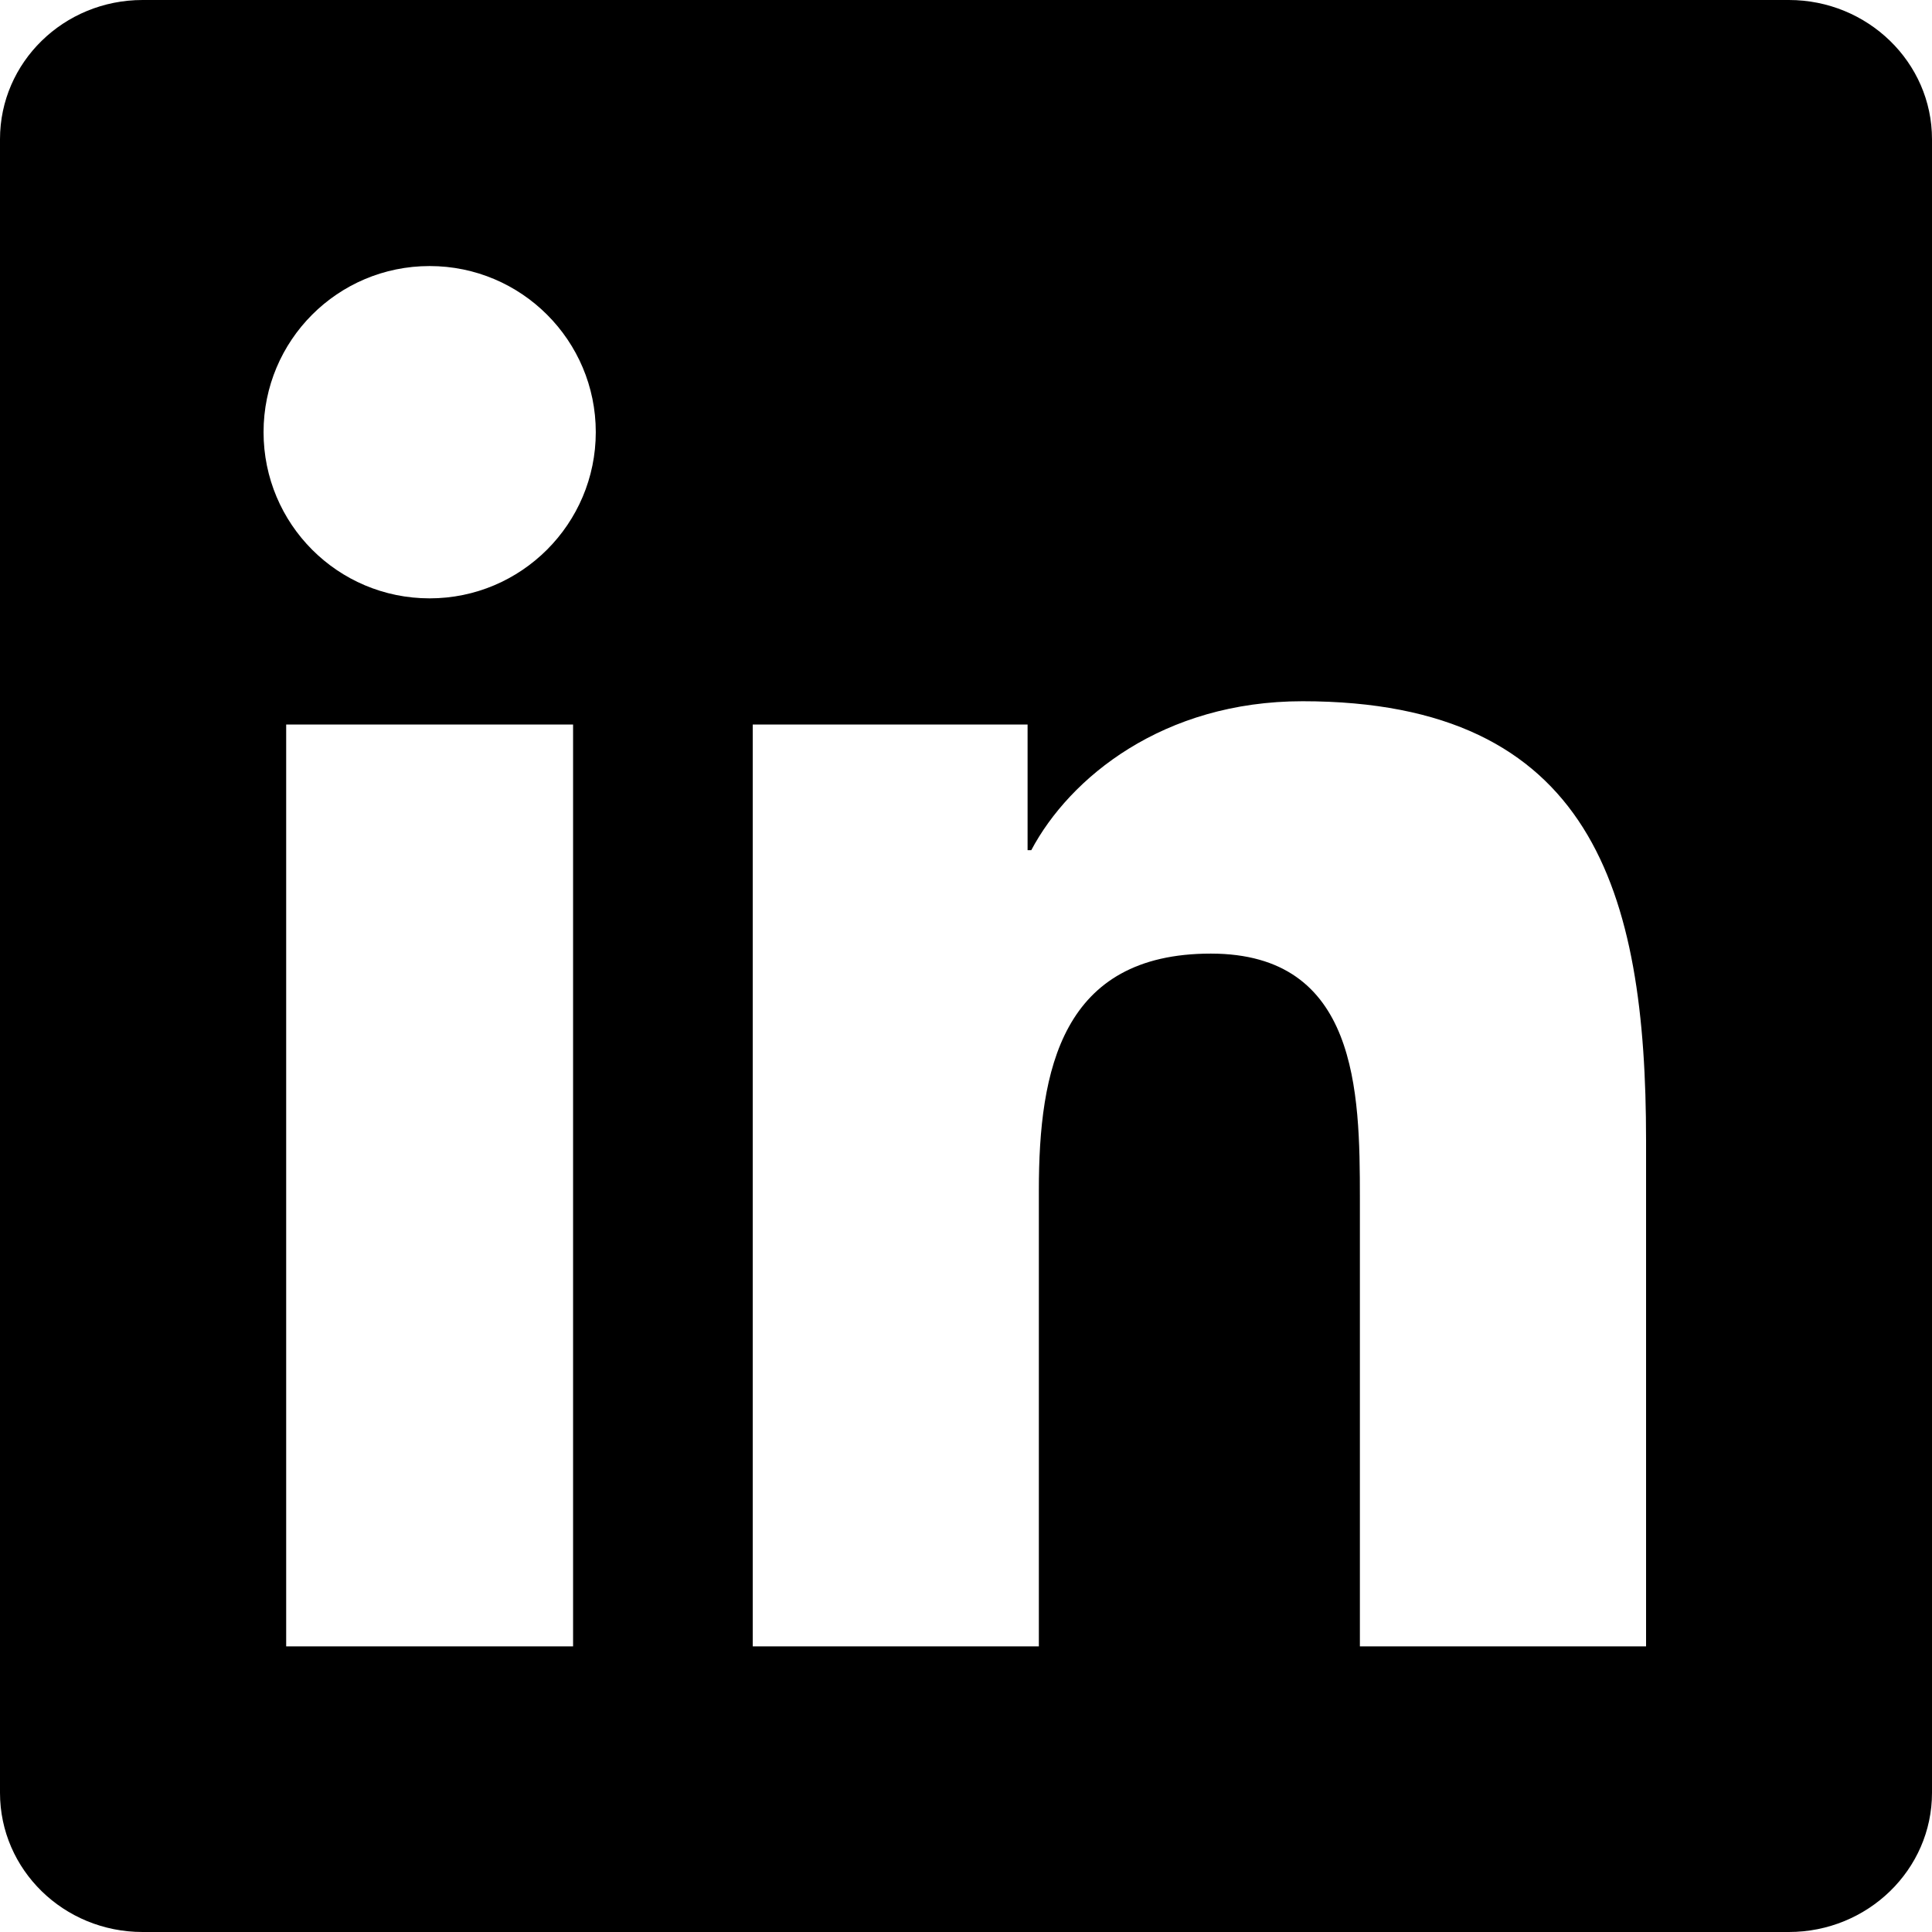
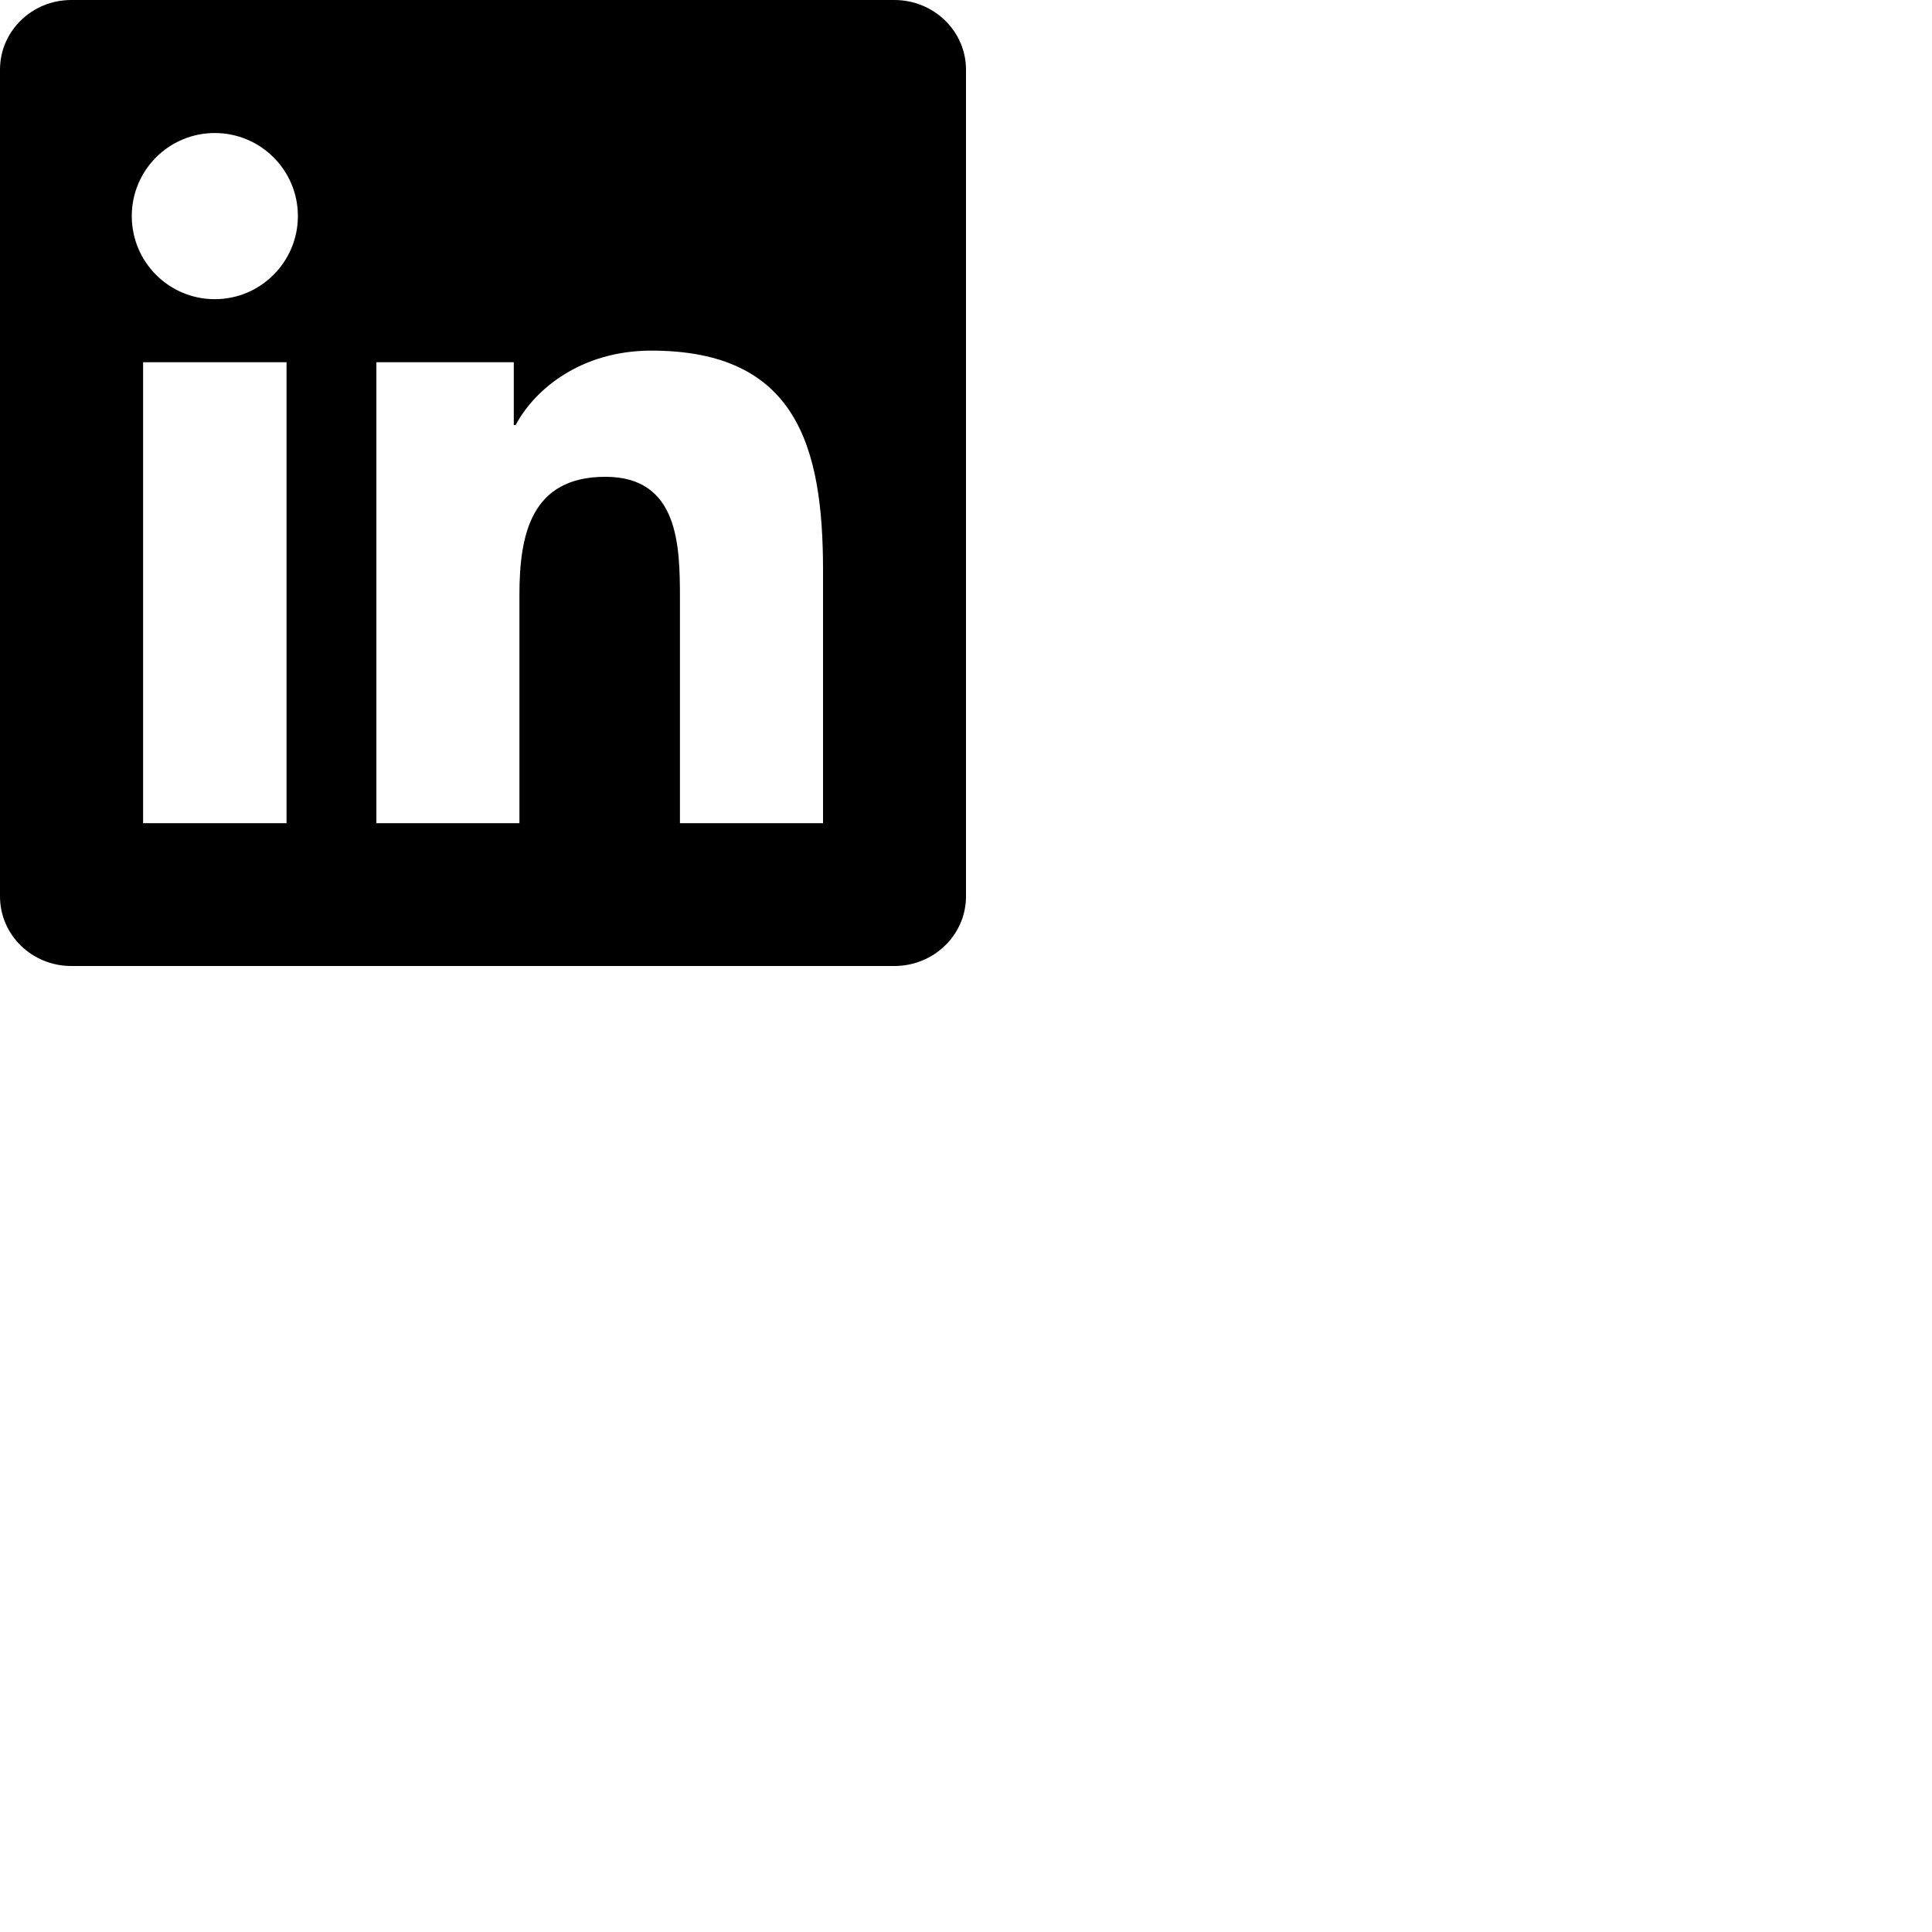
- <svg xmlns="http://www.w3.org/2000/svg" role="img" viewBox="0 0 24 24">
+ <svg xmlns="http://www.w3.org/2000/svg" role="img" viewBox="0 0 48 48">
  <path d="M20.447 20.452h-3.554v-5.569c0-1.328-.027-3.037-1.852-3.037-1.853 0-2.136 1.445-2.136 2.939v5.667H9.351V9h3.414v1.561h.046c.477-.9 1.637-1.85 3.37-1.85 3.601 0 4.267 2.37 4.267 5.455v6.286zM5.337 7.433c-1.144 0-2.063-.926-2.063-2.065 0-1.138.92-2.063 2.063-2.063 1.14 0 2.064.925 2.064 2.063 0 1.139-.925 2.065-2.064 2.065zm1.782 13.019H3.555V9h3.564v11.452zM22.225 0H1.771C.792 0 0 .774 0 1.729v20.542C0 23.227.792 24 1.771 24h20.451C23.2 24 24 23.227 24 22.271V1.729C24 .774 23.2 0 22.222 0h.003z" />
</svg>
